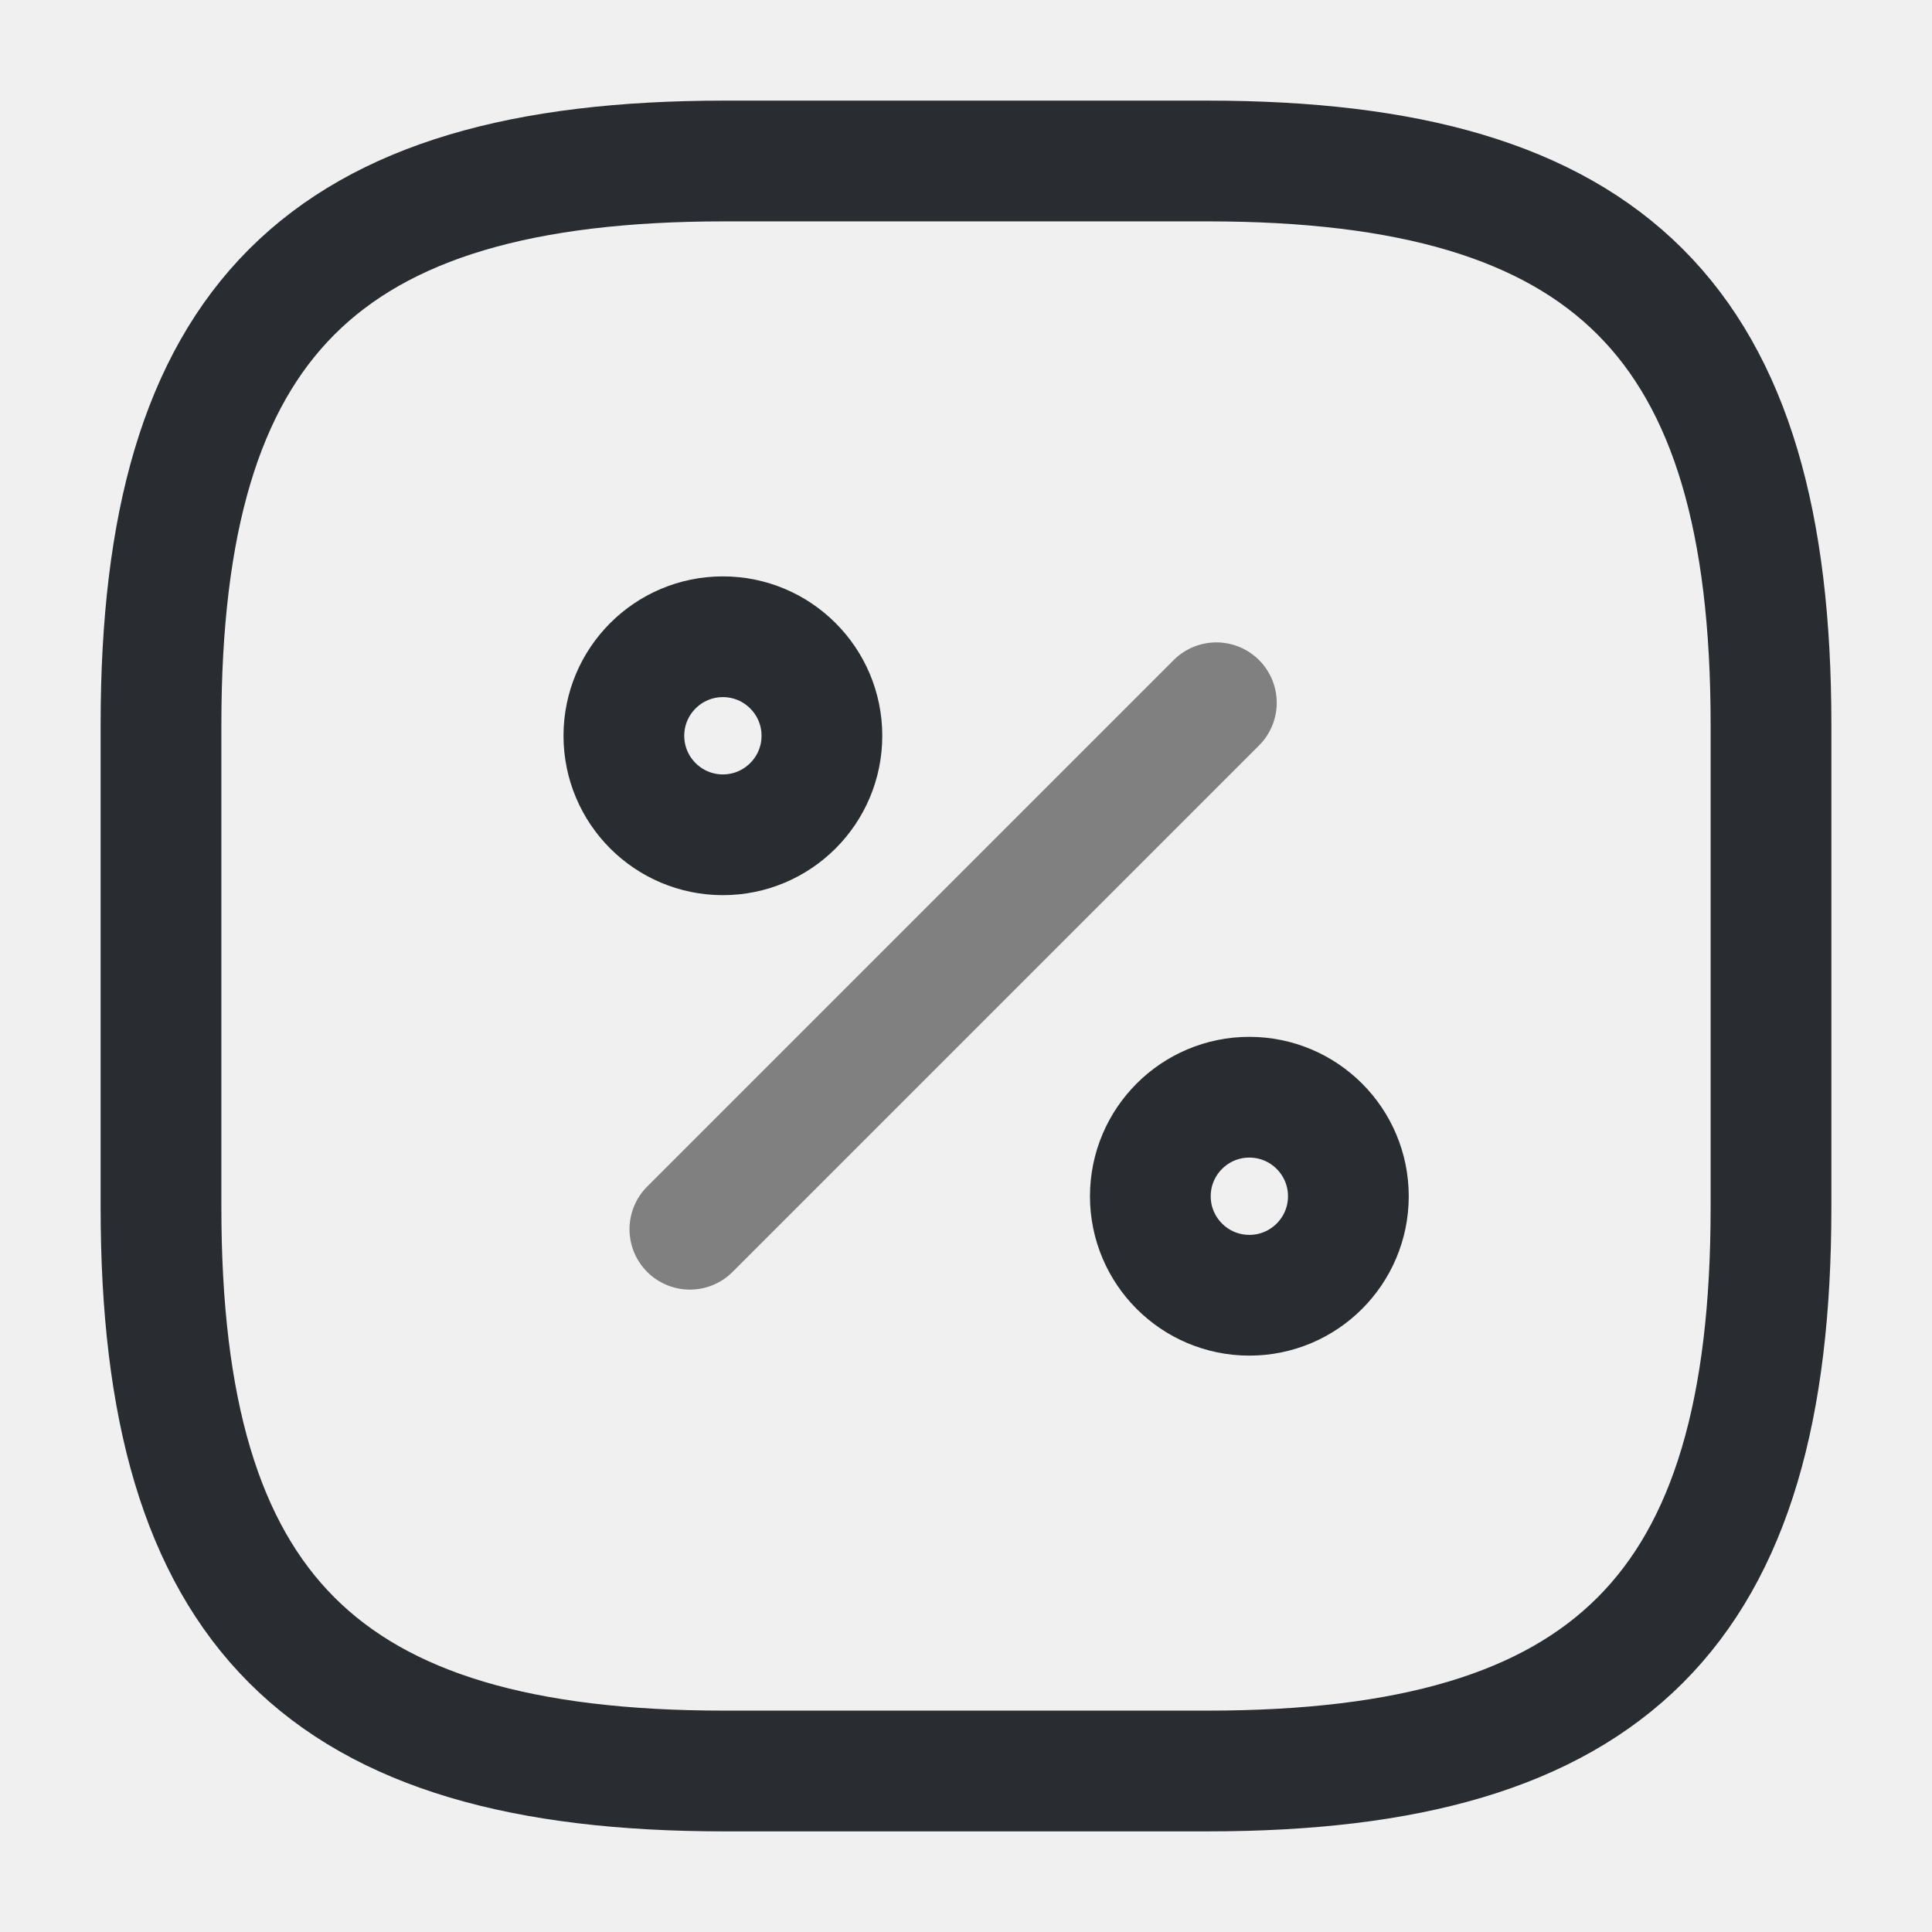
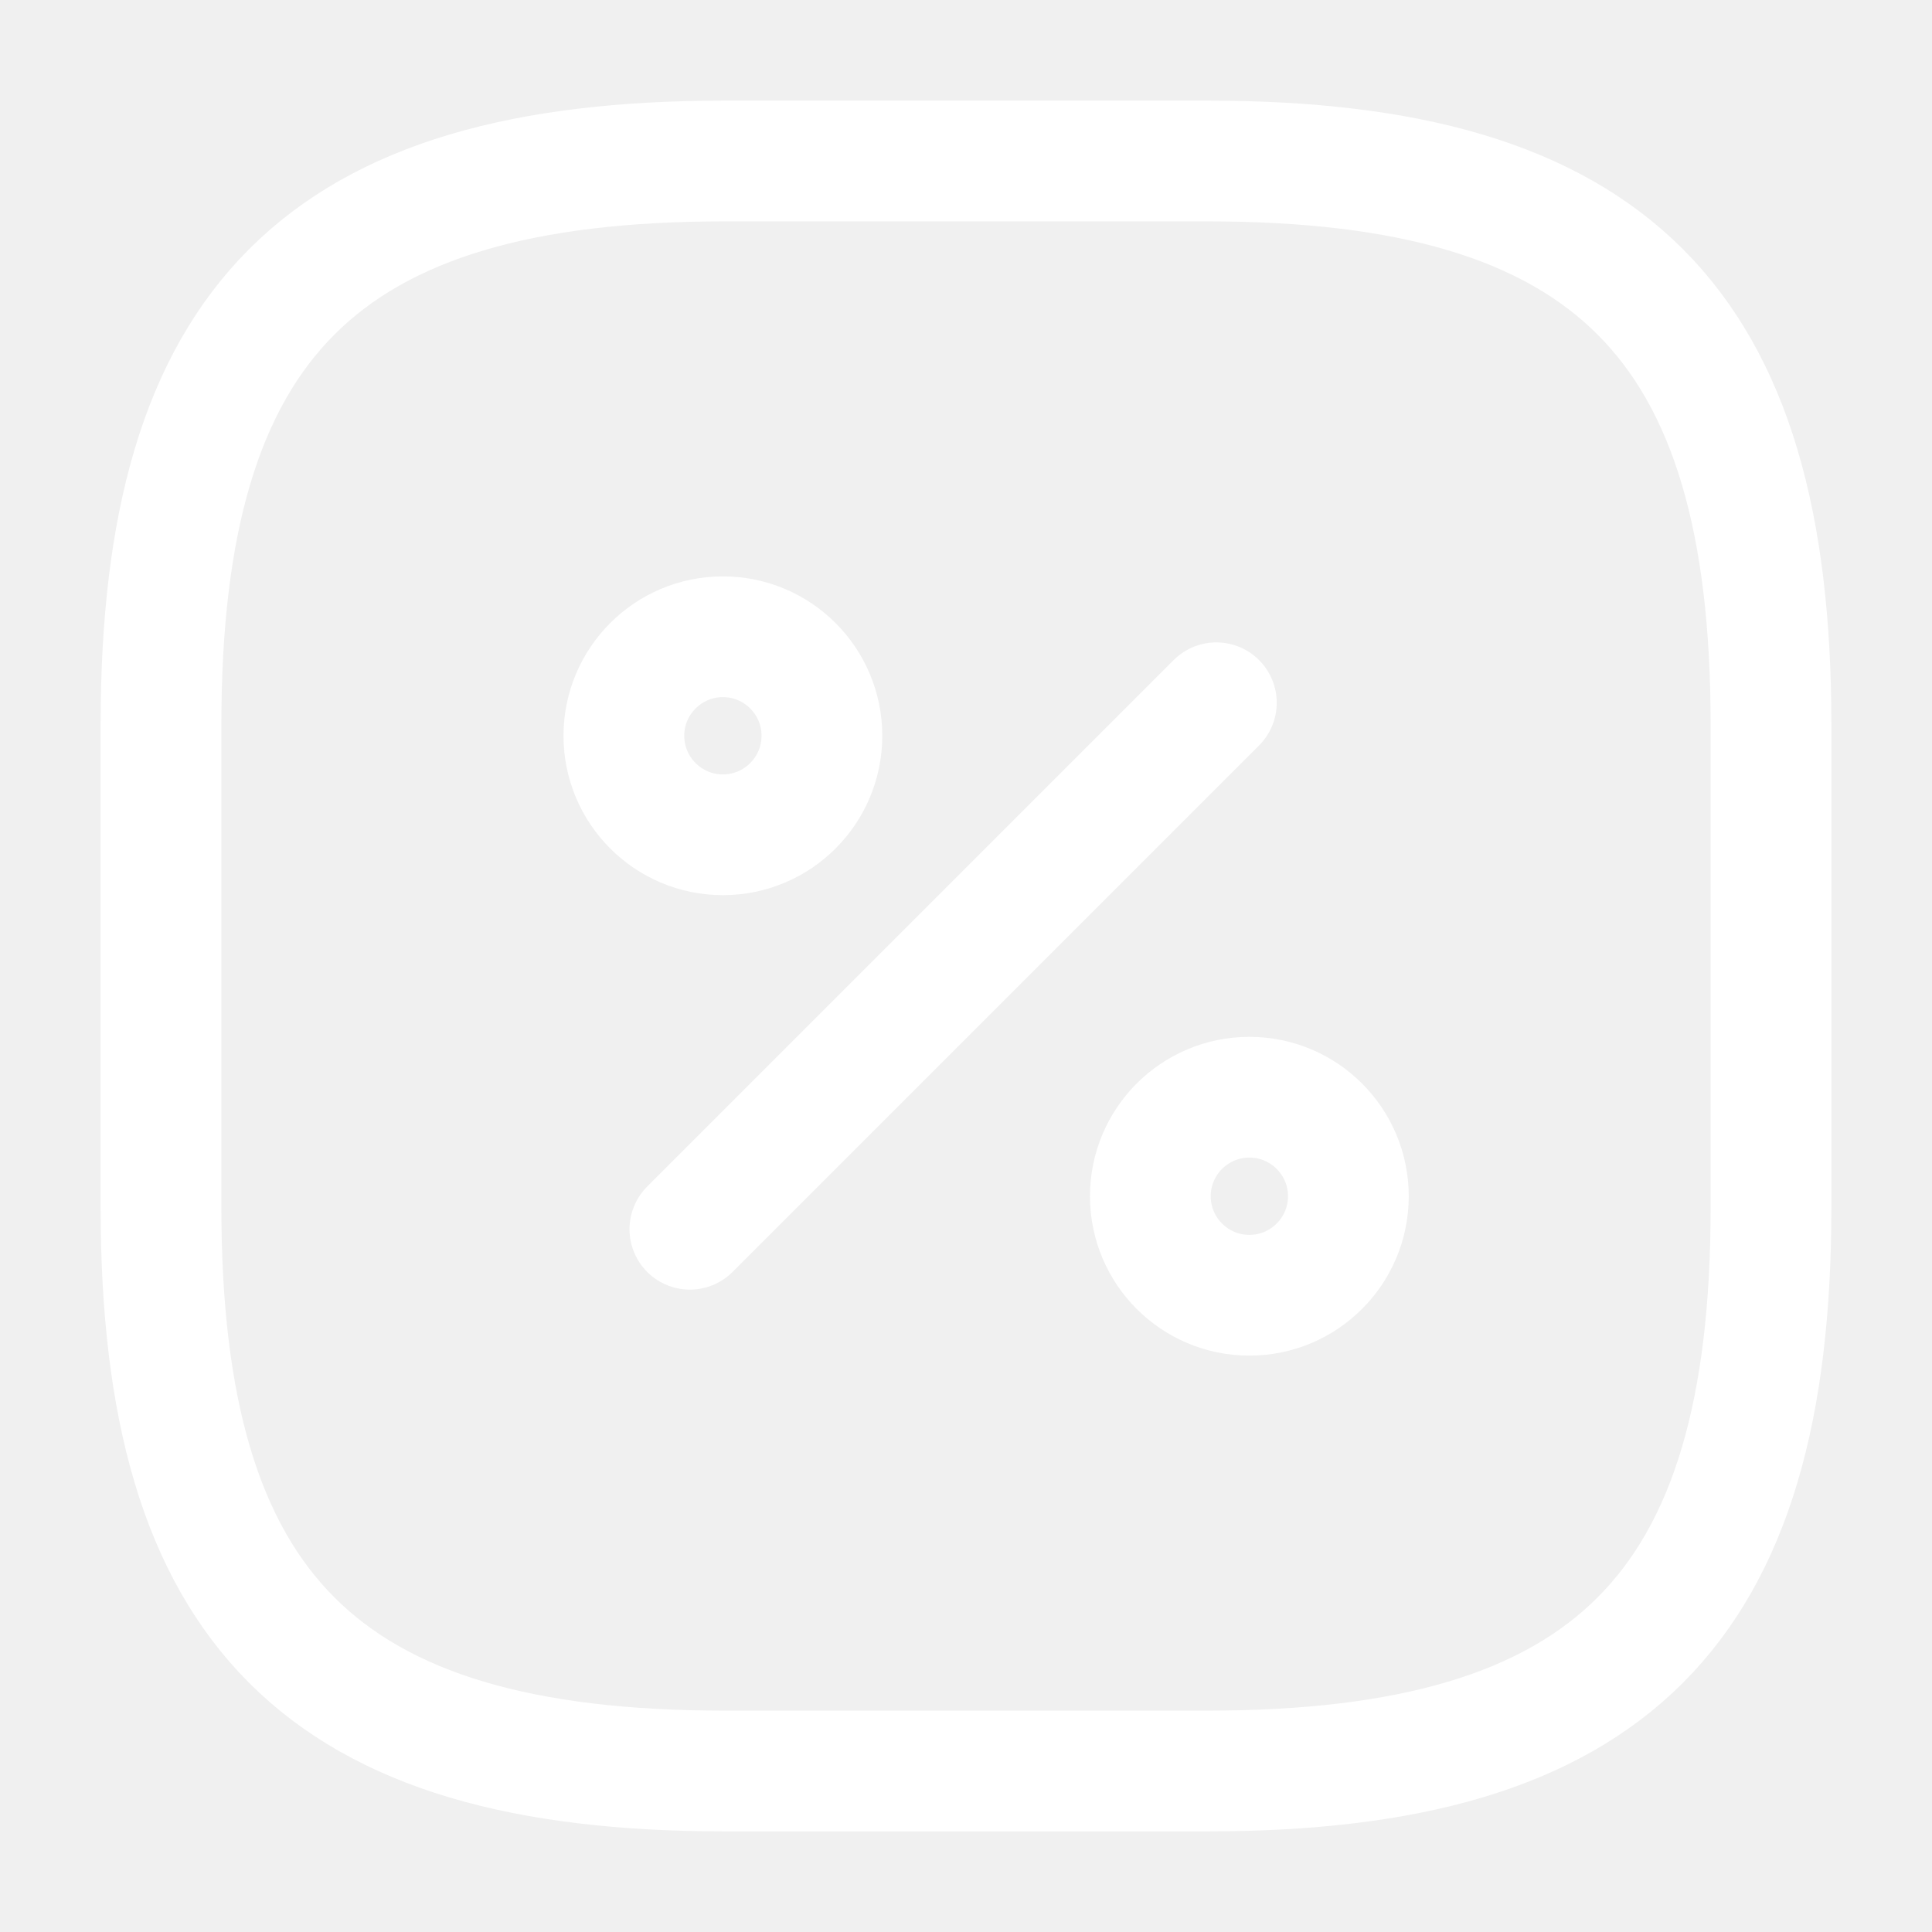
<svg xmlns="http://www.w3.org/2000/svg" width="800px" height="800px" viewBox="0 0 24 24" fill="none">
-   <path d="M9 2H15C20 2 22 4 22 9V15C22 20 20 22 15 22H9C4 22 2 20 2 15V9C2 4 4 2 9 2Z" stroke="#292D32" stroke-width="1.5" stroke-linecap="round" stroke-linejoin="round" />
-   <path d="M8.57 15.27L15.11 8.73" stroke="gray" stroke-width="1.5" stroke-linecap="round" stroke-linejoin="round" />
-   <path d="M8.98 10.37C9.659 10.37 10.21 9.819 10.21 9.14C10.21 8.461 9.659 7.91 8.98 7.91C8.301 7.91 7.75 8.461 7.75 9.14C7.75 9.819 8.301 10.37 8.98 10.37Z" stroke="#292D32" stroke-width="1.5" stroke-linecap="round" stroke-linejoin="round" />
-   <path d="M15.52 16.09C16.199 16.09 16.75 15.539 16.75 14.86C16.75 14.181 16.199 13.63 15.52 13.63C14.841 13.63 14.29 14.181 14.29 14.86C14.29 15.539 14.841 16.09 15.52 16.09Z" stroke="#292D32" stroke-width="1.5" stroke-linecap="round" stroke-linejoin="round" />
+   <path d="M9 2H15C20 2 22 4 22 9V15C22 20 20 22 15 22H9C4 22 2 20 2 15V9C2 4 4 2 9 2Z" stroke="white" stroke-width="1.5" stroke-linecap="round" stroke-linejoin="round" />
+   <path d="M8.57 15.27L15.11 8.73" stroke="white" stroke-width="1.5" stroke-linecap="round" stroke-linejoin="round" />
+   <path d="M8.98 10.37C9.659 10.37 10.21 9.819 10.21 9.14C10.21 8.461 9.659 7.91 8.98 7.91C8.301 7.91 7.75 8.461 7.75 9.14C7.75 9.819 8.301 10.37 8.98 10.37Z" stroke="white" stroke-width="1.5" stroke-linecap="round" stroke-linejoin="round" />
+   <path d="M15.52 16.09C16.199 16.09 16.75 15.539 16.75 14.86C16.75 14.181 16.199 13.63 15.52 13.63C14.841 13.63 14.29 14.181 14.29 14.86C14.29 15.539 14.841 16.09 15.52 16.09Z" stroke="white" stroke-width="1.5" stroke-linecap="round" stroke-linejoin="round" />
</svg>
